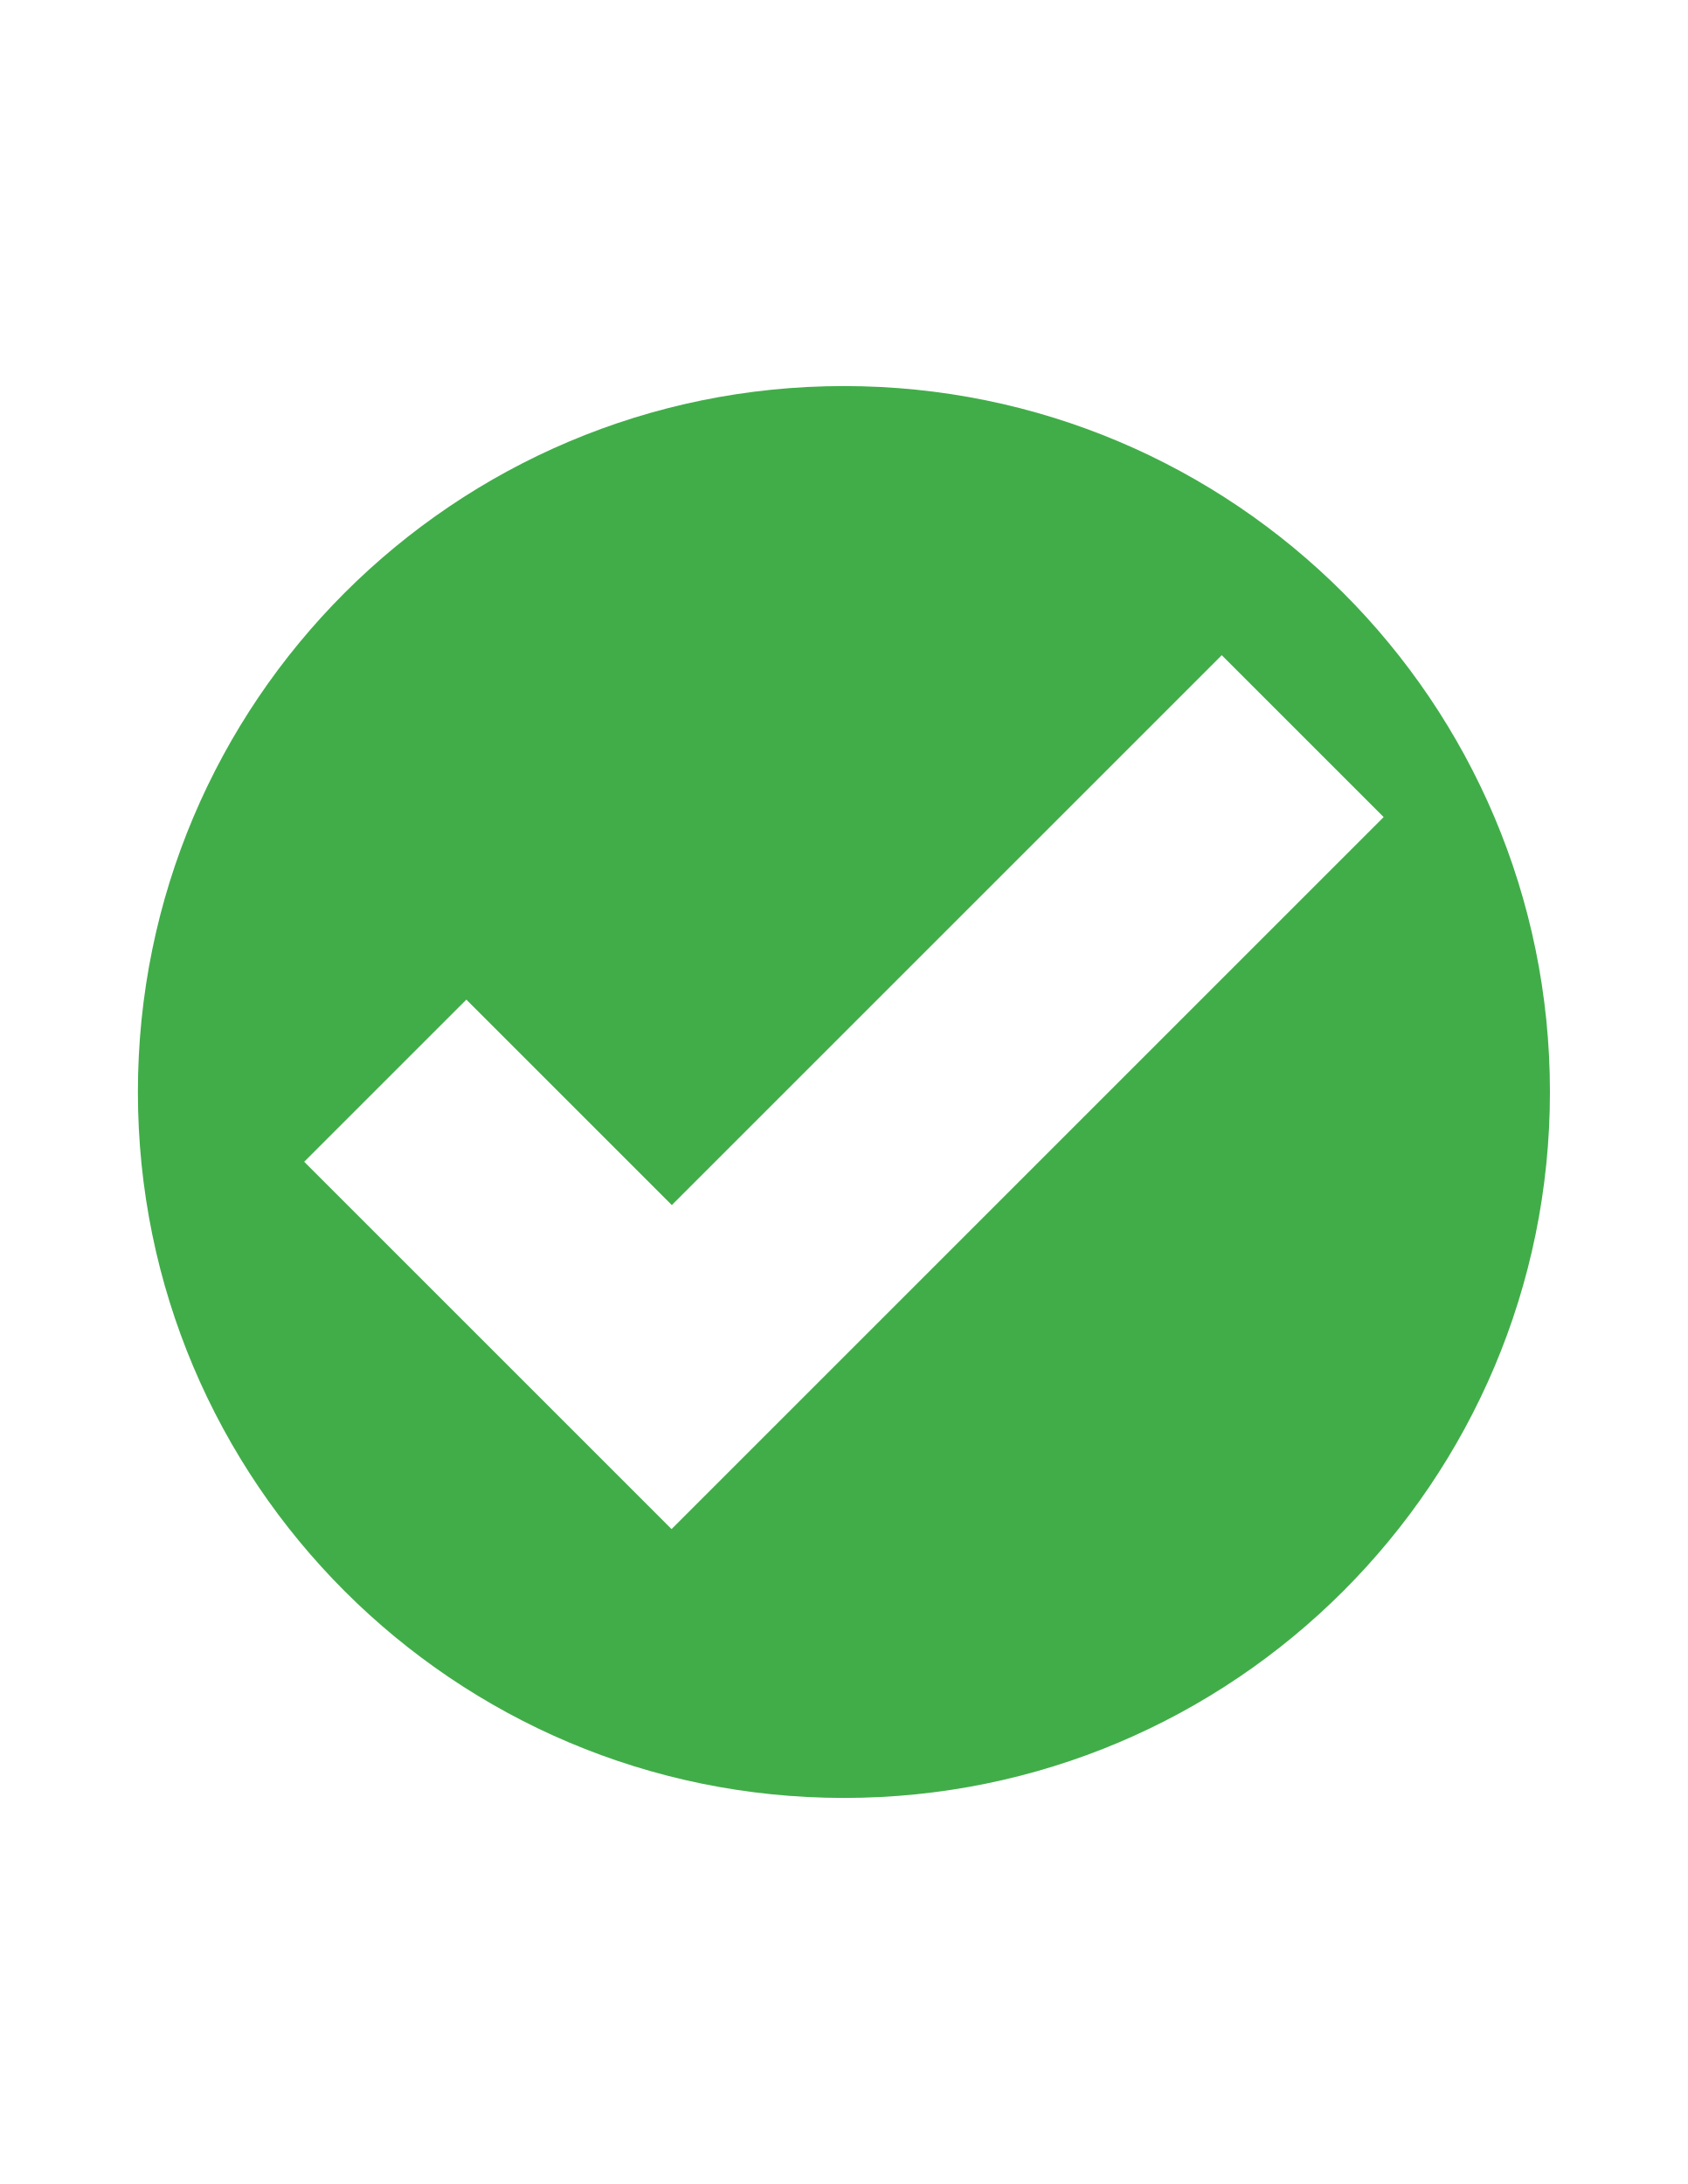
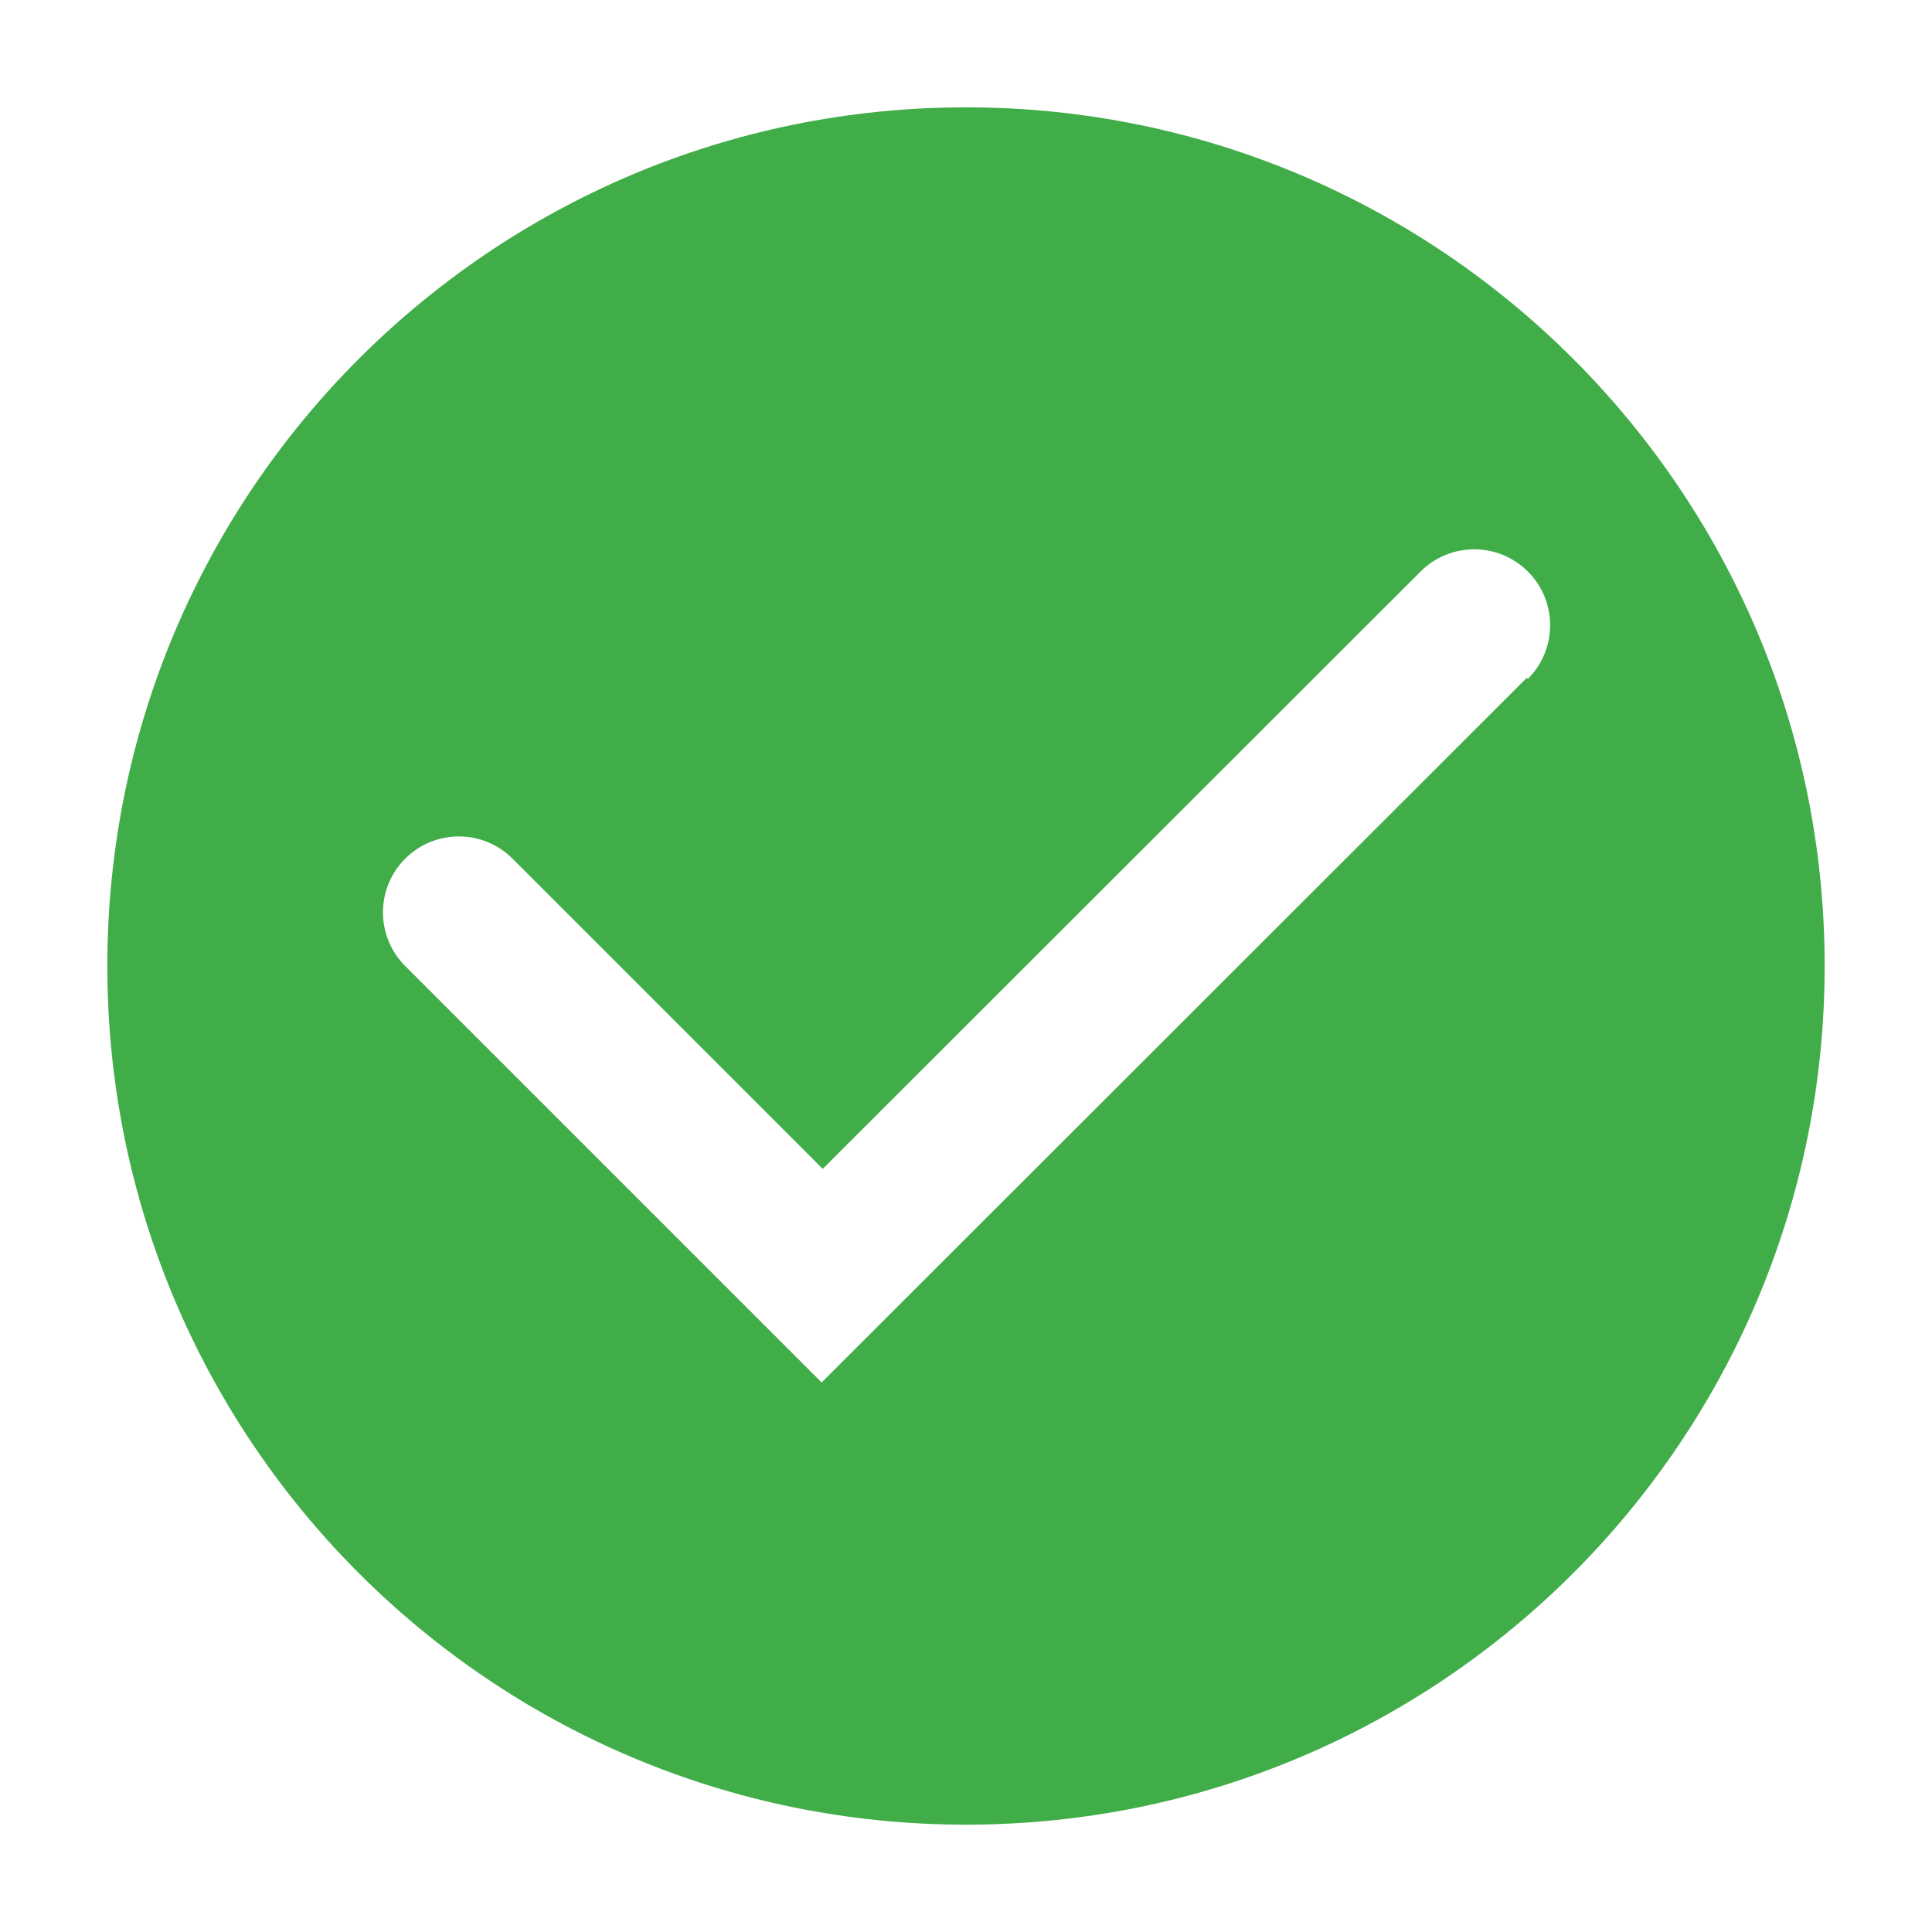
- <svg xmlns="http://www.w3.org/2000/svg" style="enable-background:new 0 0 612 792;" version="1.1" viewBox="0 0 612 792" xml:space="preserve">
-   <style type="text/css">
- 	.st0{fill:#41AD49;}
- </style>
-   <g>
-     <path class="st0" d="M562,396c0-141.4-114.6-256-256-256S50,254.6,50,396s114.6,256,256,256S562,537.4,562,396L562,396z    M501.7,296.3l-241,241l0,0l-17.2,17.2L110.3,421.3l58.8-58.8l74.5,74.5l199.4-199.4L501.7,296.3L501.7,296.3z" />
-   </g>
+ <svg xmlns="http://www.w3.org/2000/svg" aria-hidden="true" role="img" width="20" height="20" preserveAspectRatio="xMidYMid meet" viewBox="0 0 36 36">
+   <path fill="#41ad49" d="M18 2a16 16 0 1 0 16 16A16 16 0 0 0 18 2Zm10.45 10.63L15.31 25.76L7.55 18a1.4 1.4 0 0 1 2-2l5.78 5.78l11.14-11.13a1.4 1.4 0 1 1 2 2Z" class="clr-i-solid clr-i-solid-path-1" />
+   <path fill="none" d="M0 0h36v36H0z" />
</svg>
